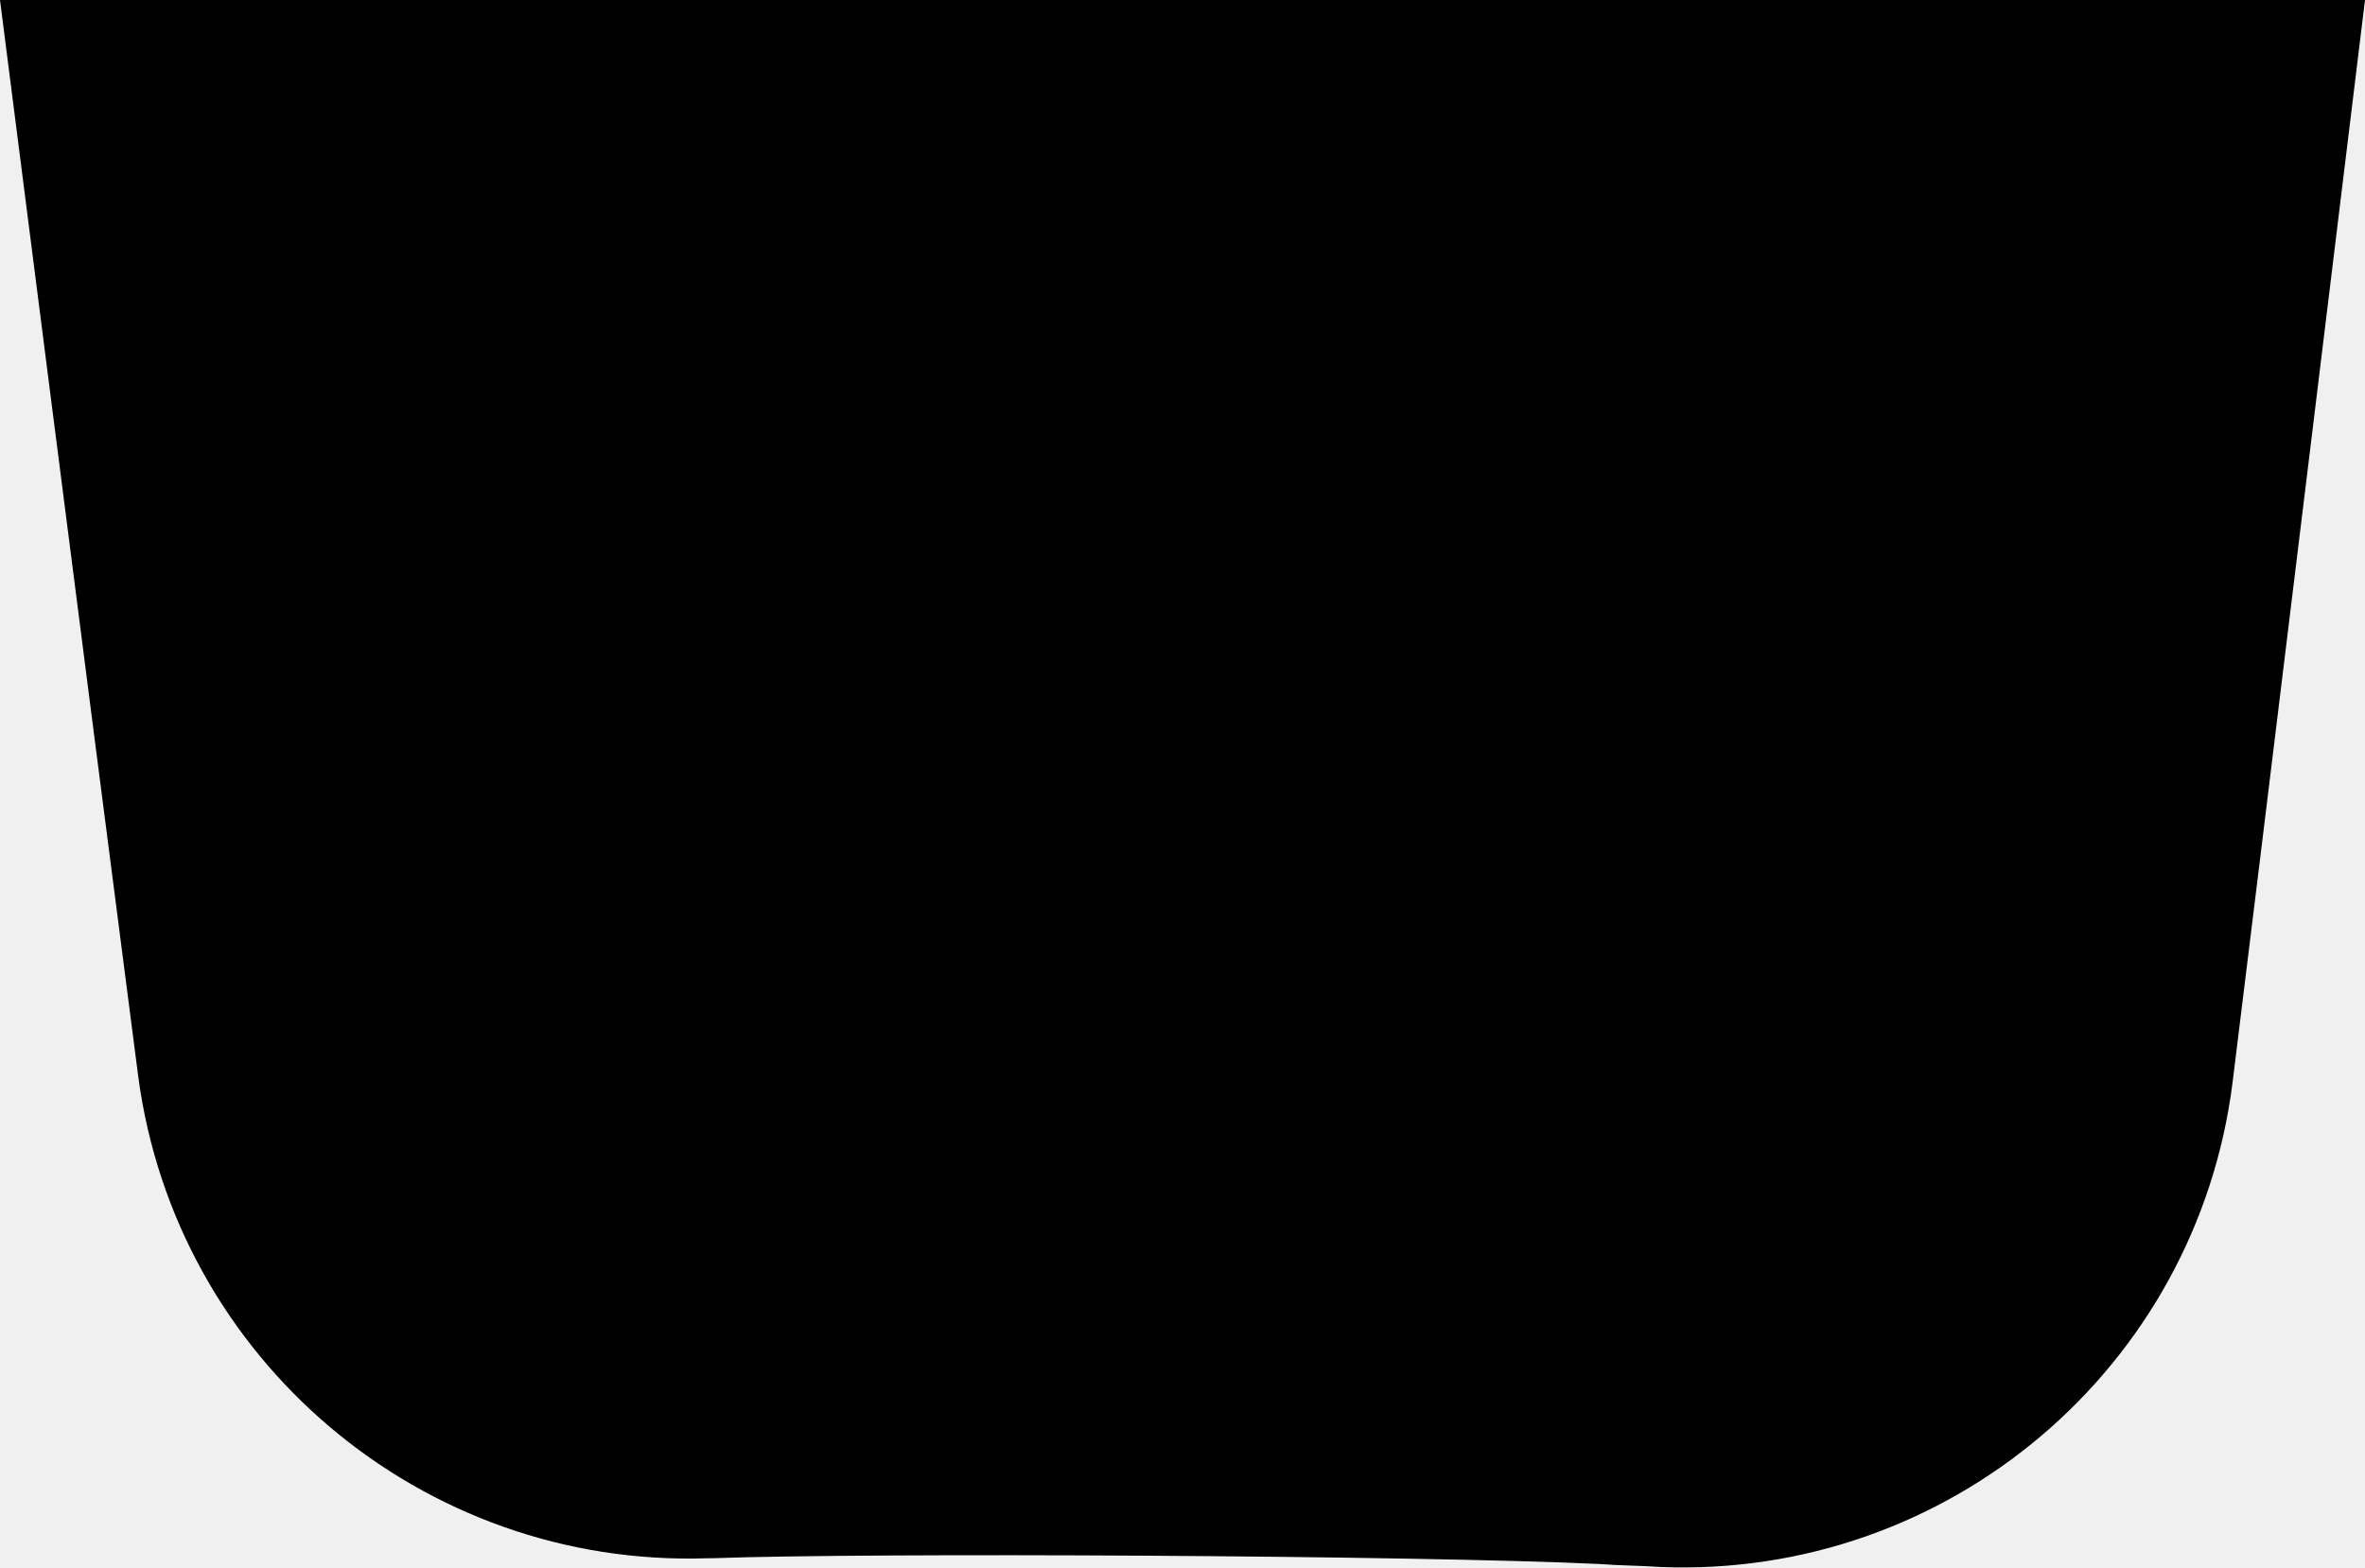
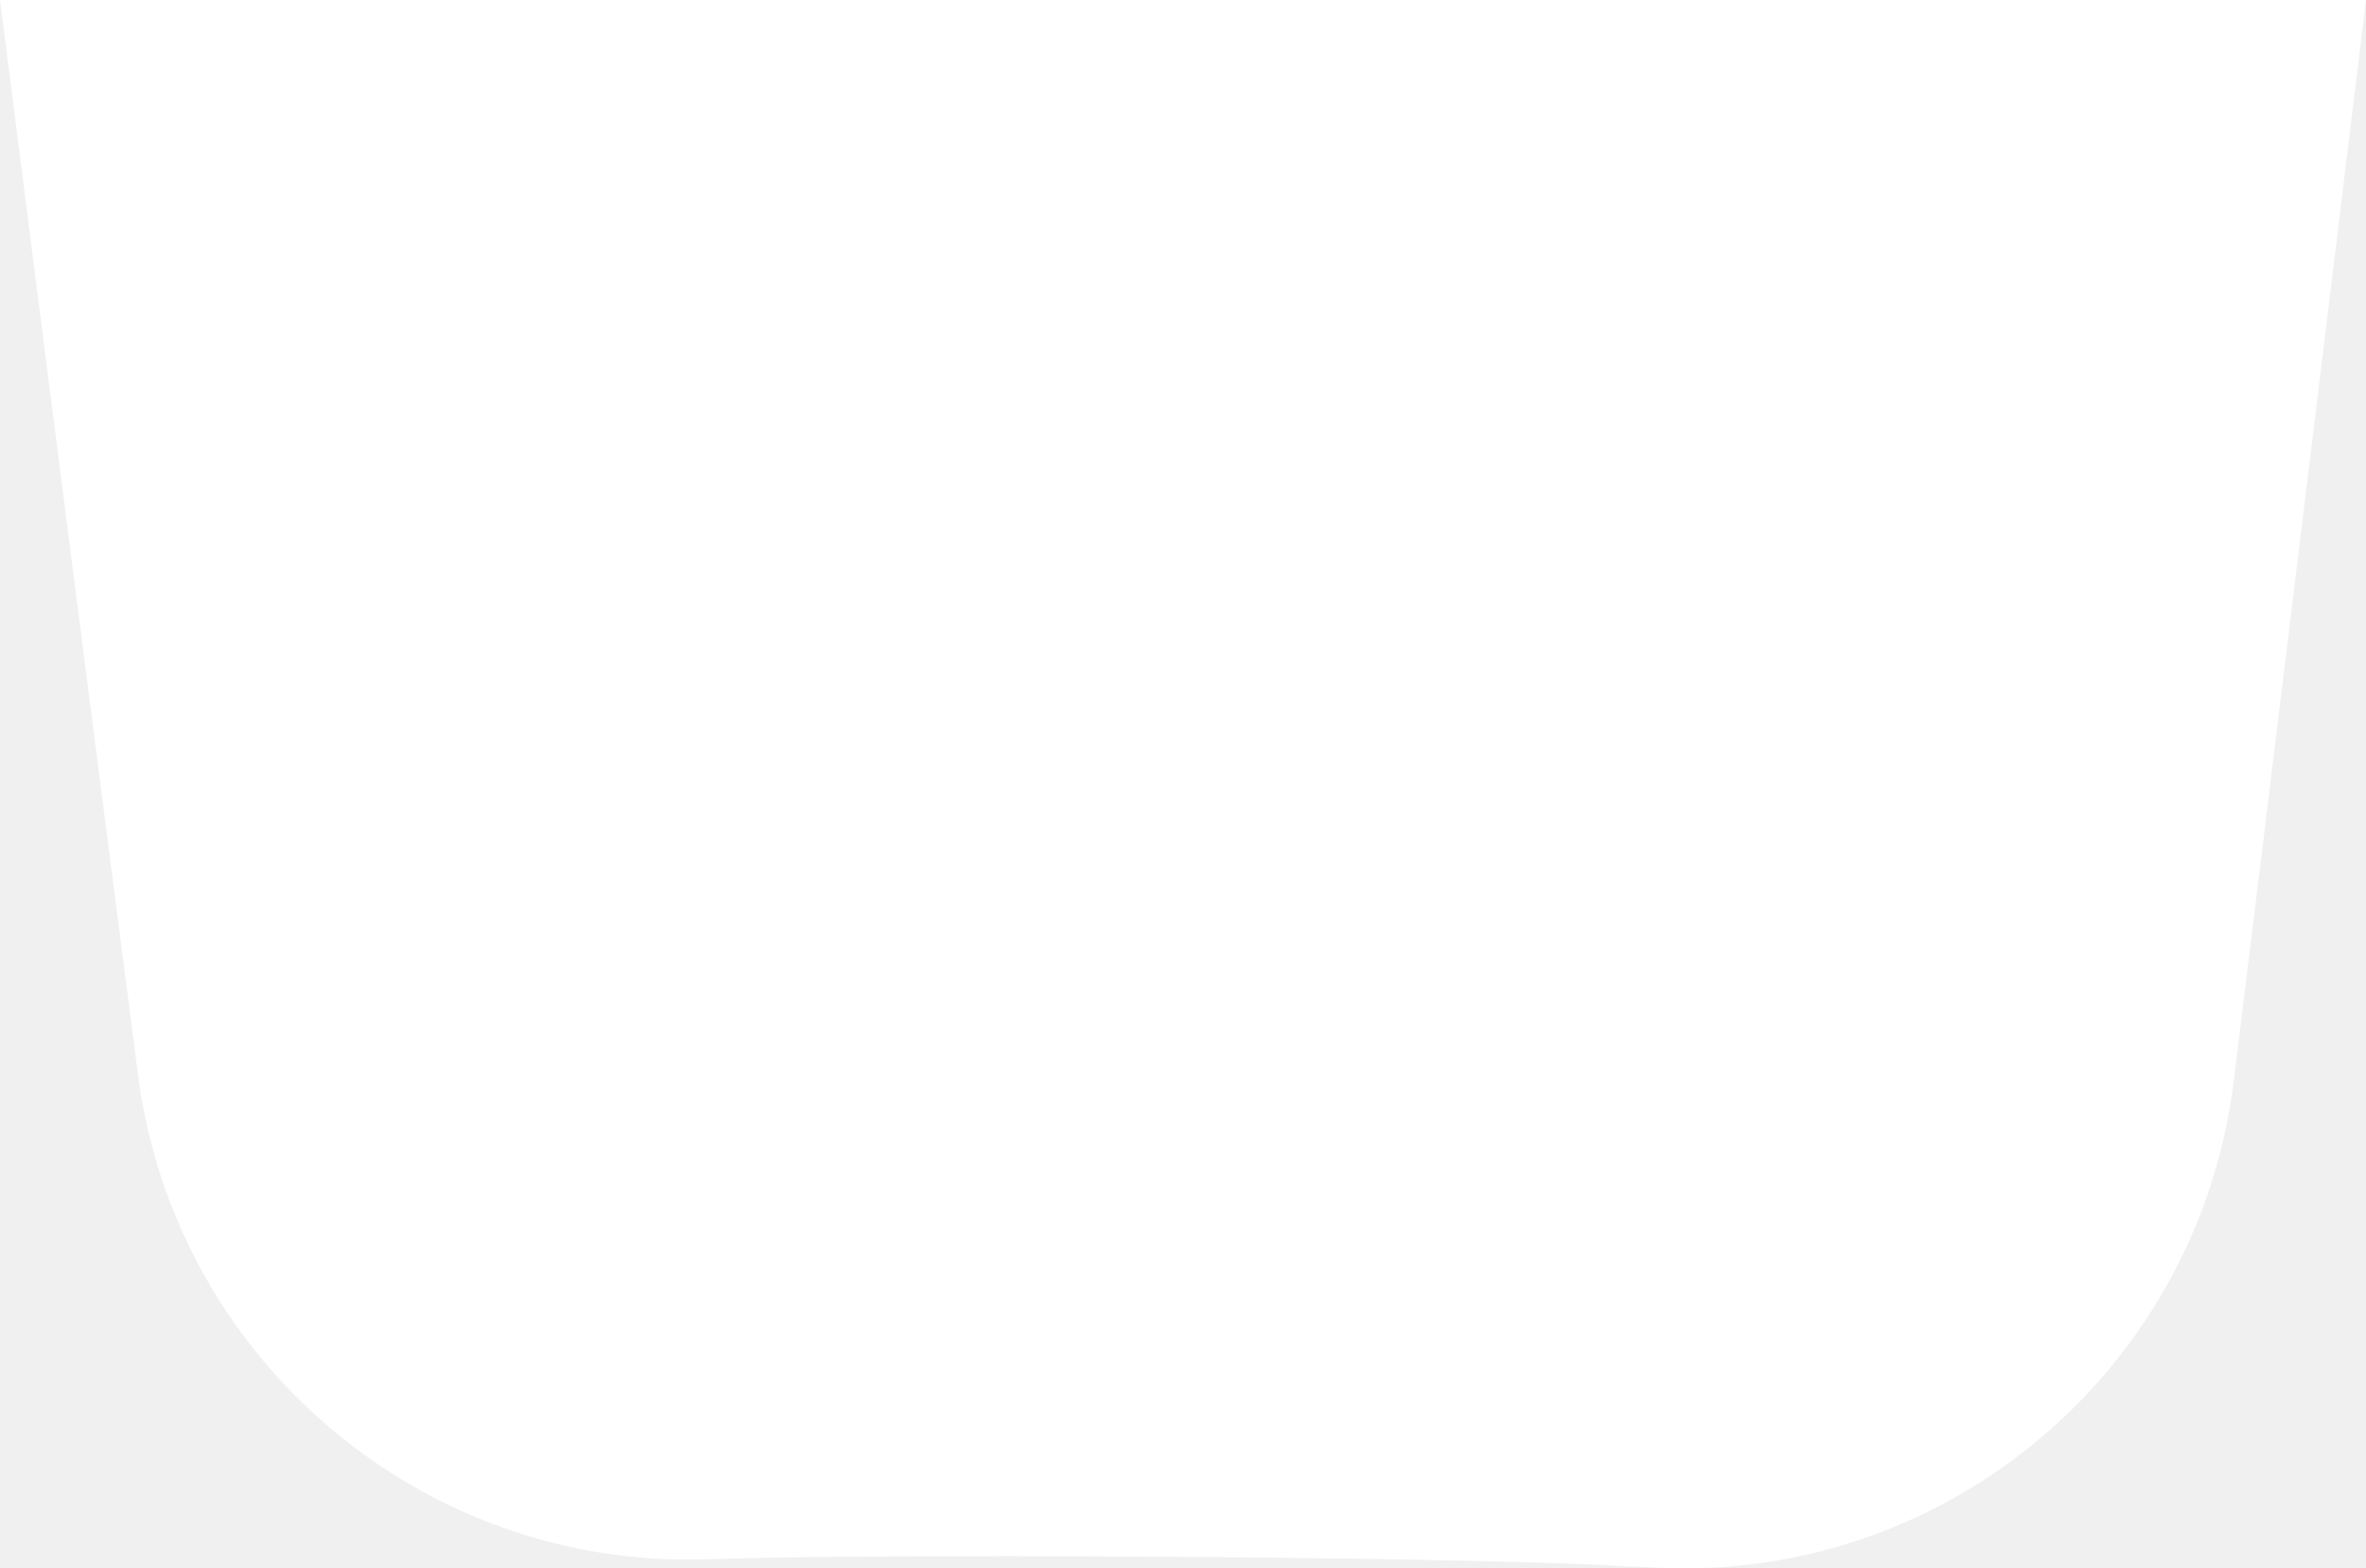
- <svg xmlns="http://www.w3.org/2000/svg" id="Layer_1" data-name="Layer 1" viewBox="0 0 162.5 107.73">
-   <path d="M163.5,1s-7.8,64-9.1,74.4a38.08,38.08,0,0,1-39.3,33.3c-1.5-.1-2.9-0.1-4.1-0.2-12.4-.6-50.3-0.8-61.1-0.4H49.6A38.17,38.17,0,0,1,10.5,75C6.9,47.3,1,1,1,1H163.5Z" transform="translate(-1 -1)" />
+ <svg xmlns="http://www.w3.org/2000/svg" version="1.1" id="Layer_1" x="0px" y="0px" viewBox="0 0 162.5 107.7" style="enable-background:new 0 0 162.5 107.7;" xml:space="preserve">
+   <style type="text/css">
+ 	.st0{fill:#FFFFFF;}
+ </style>
+   <path class="st0" d="M162.5,0c0,0-7.8,64-9.1,74.4c-2.5,19.6-19.5,34.1-39.3,33.3c-1.5-0.1-2.9-0.1-4.1-0.2  c-12.4-0.6-50.3-0.8-61.1-0.4h-0.3C29,107.8,12.1,93.4,9.5,74C5.9,46.3,0,0,0,0H162.5z" />
</svg>
